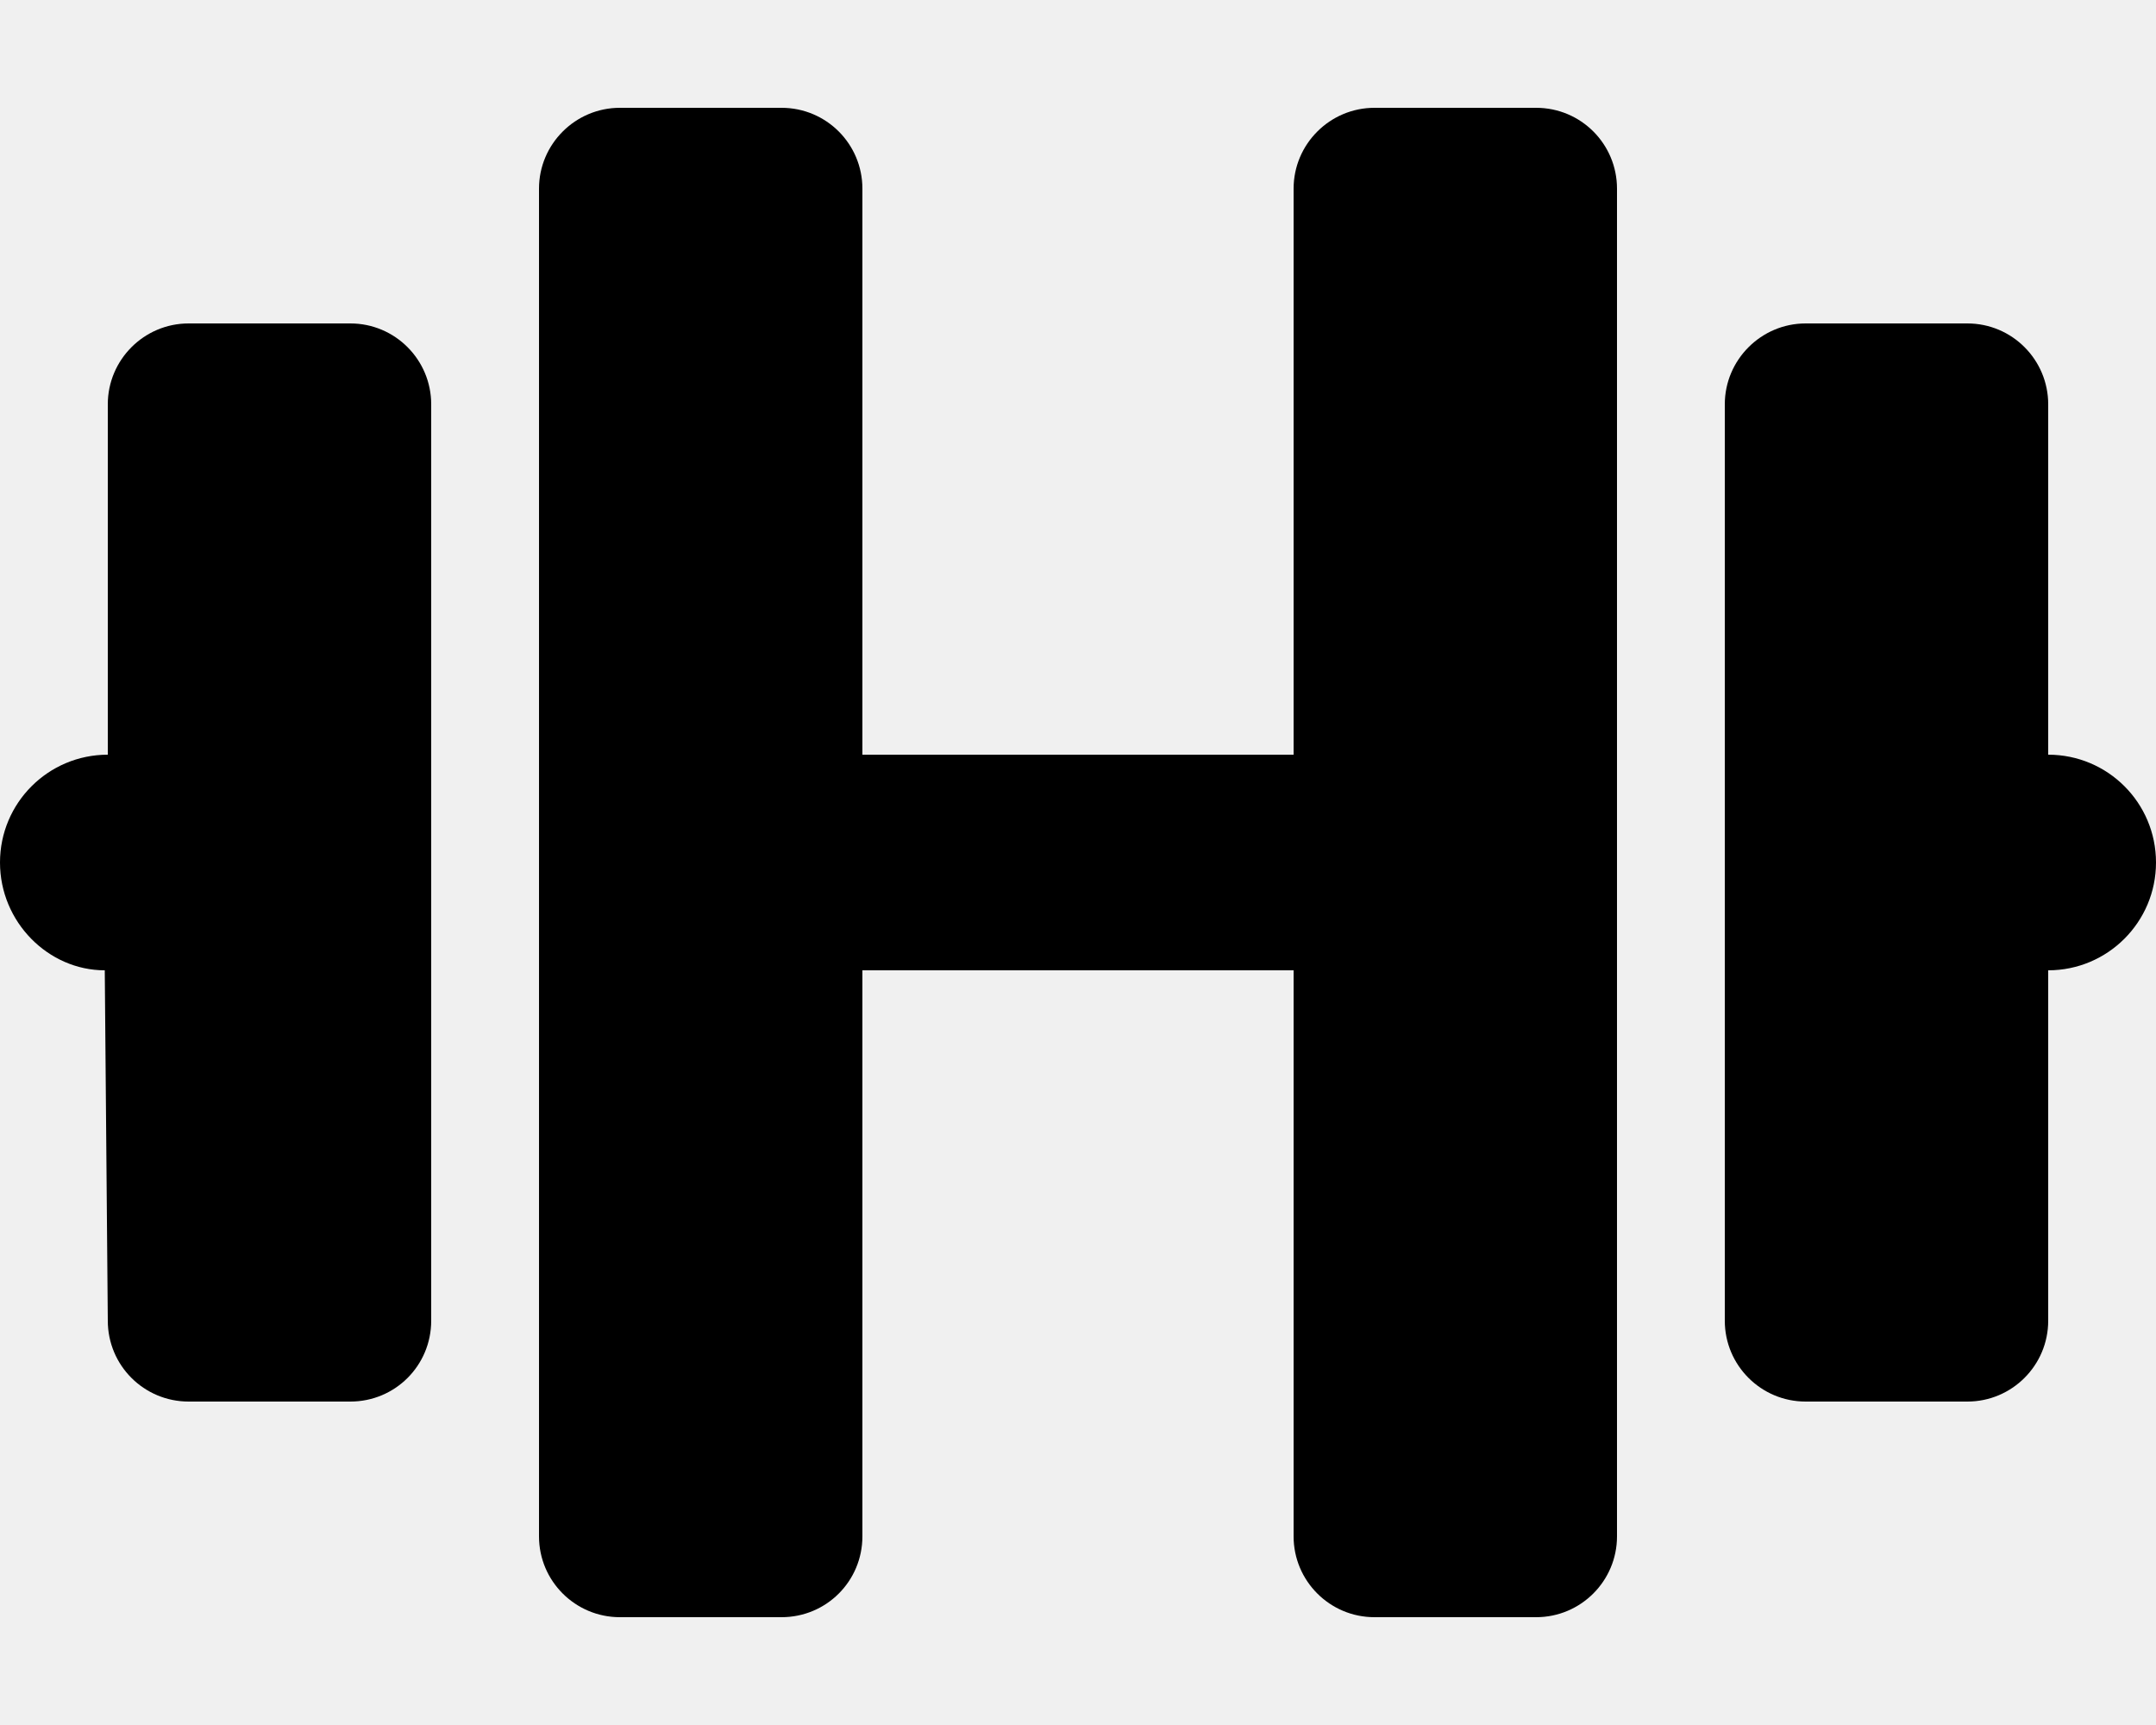
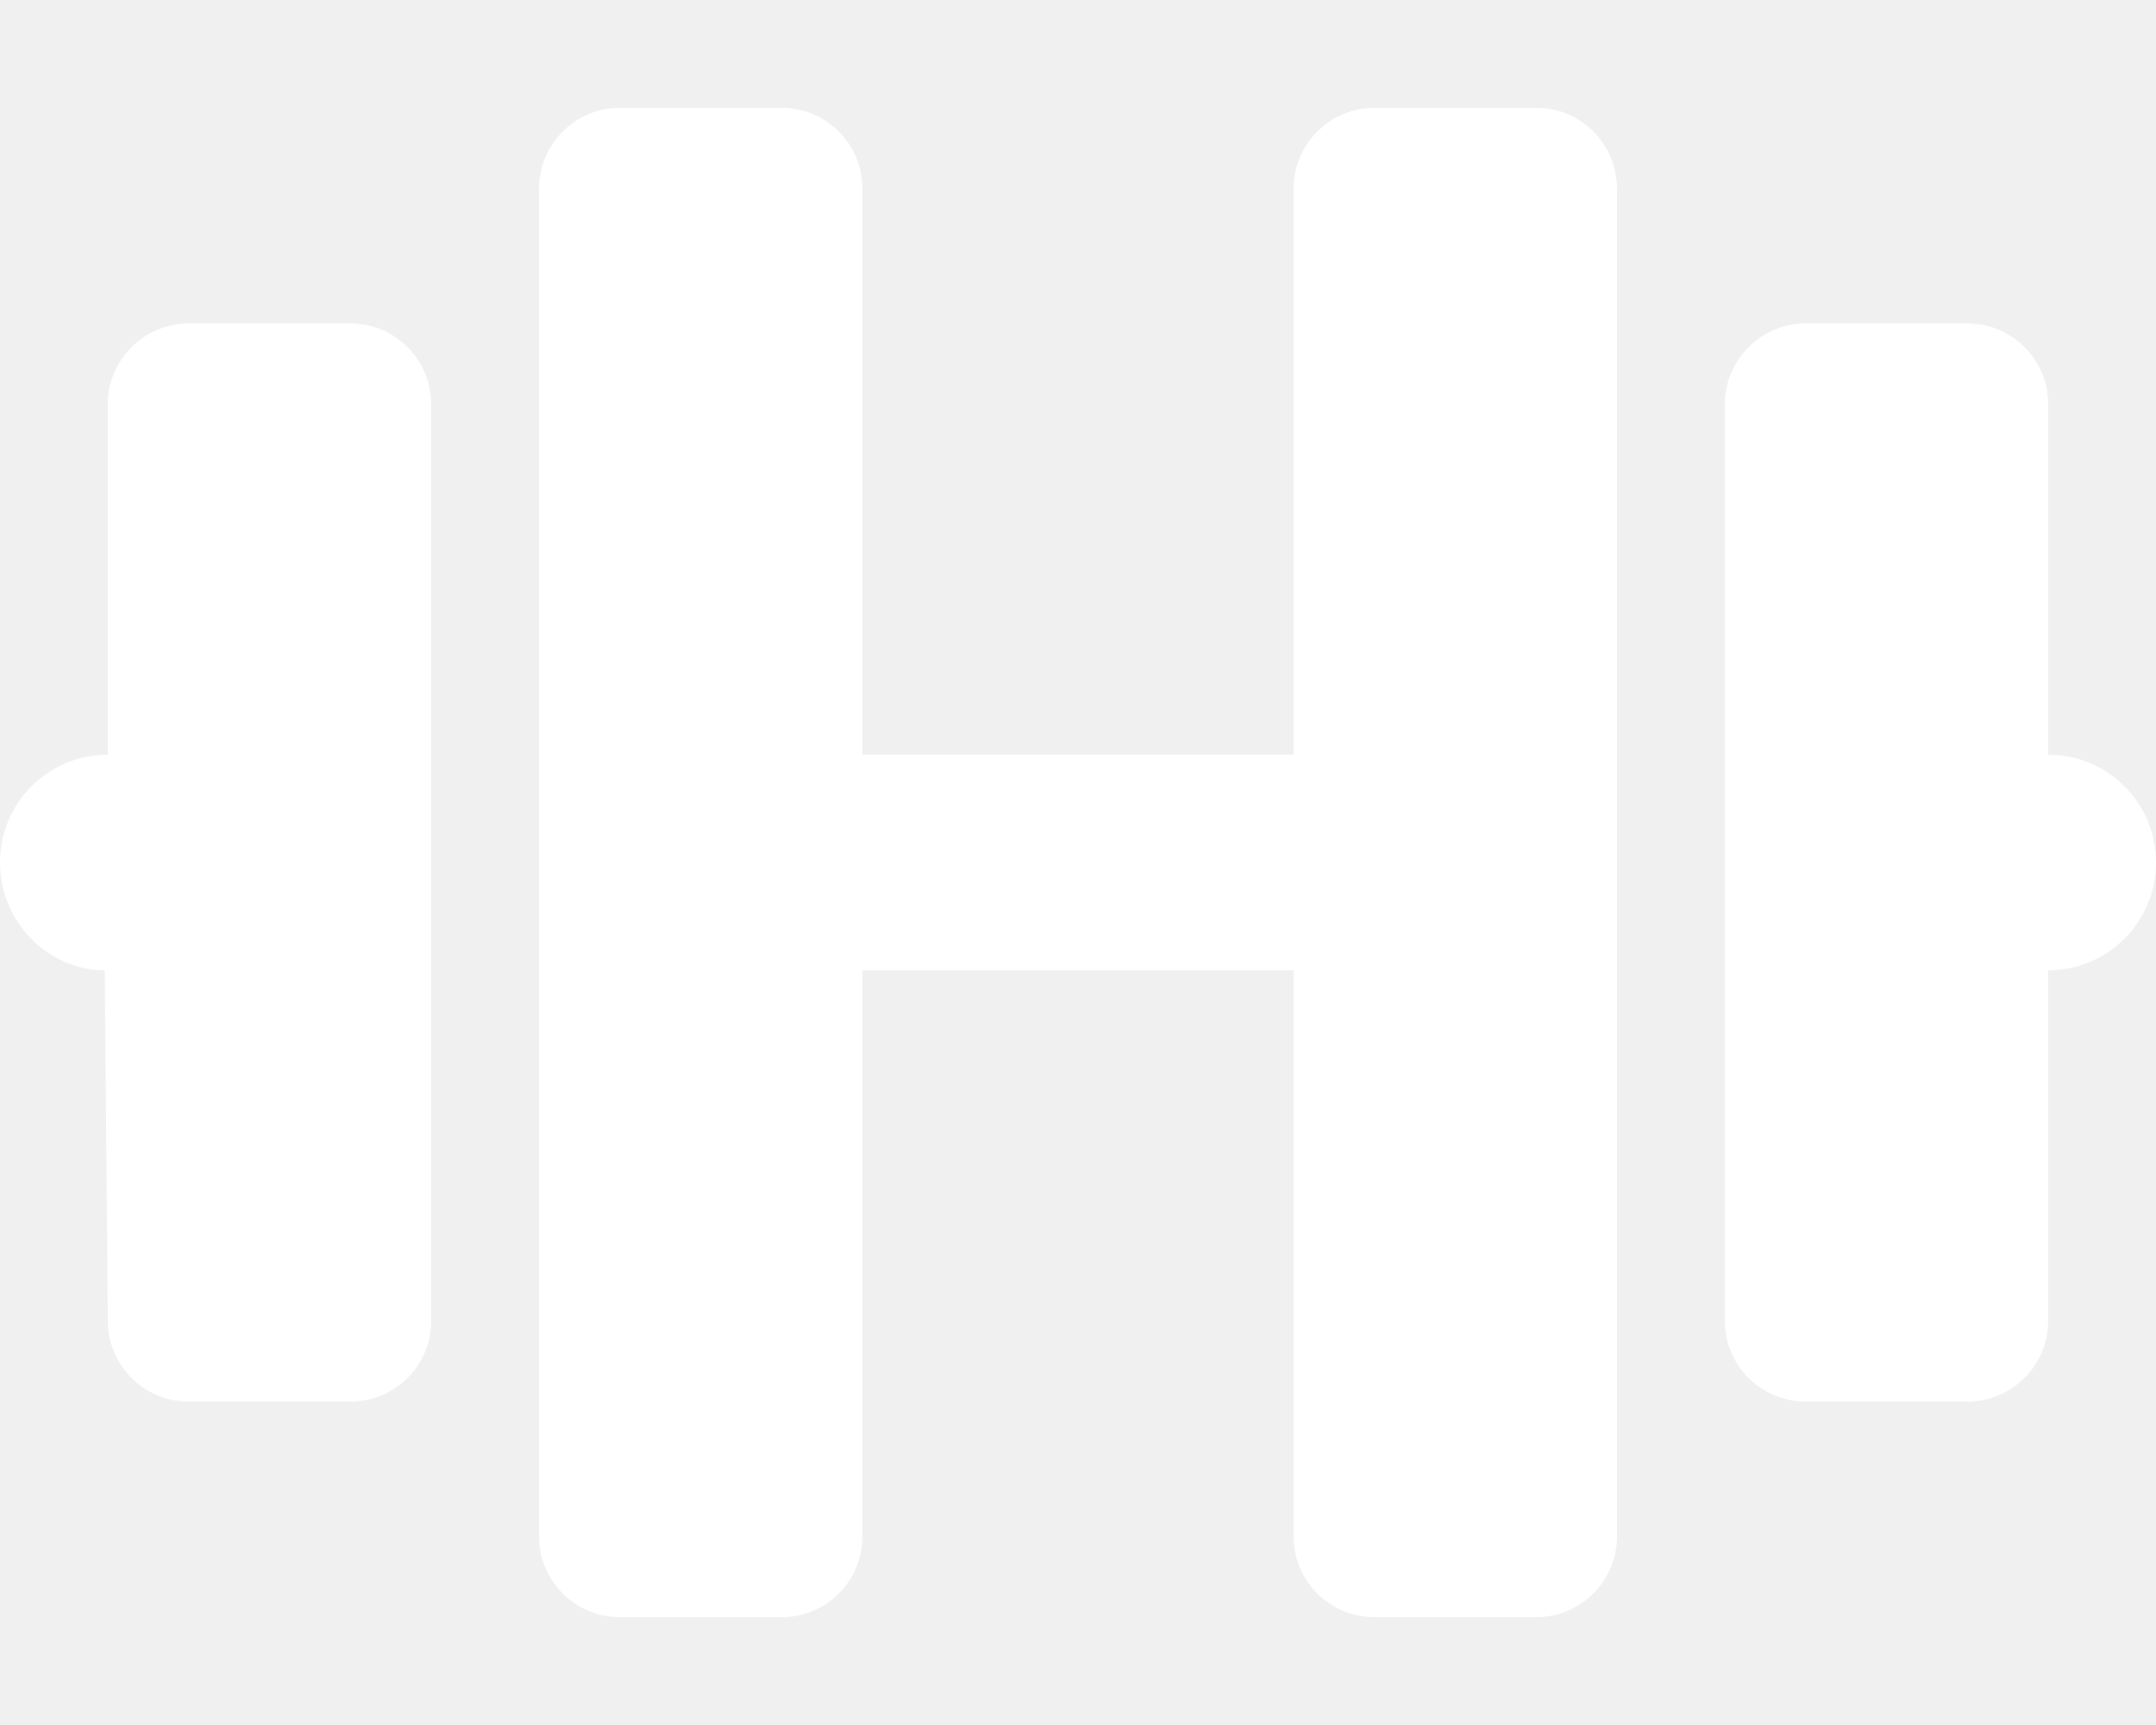
<svg xmlns="http://www.w3.org/2000/svg" viewBox="0 0 640 512">
-   <path d="M104 96h-48C42.75 96 32 106.8 32 120V224C14.33 224 0 238.3 0 256c0 17.67 14.33 32 31.1 32L32 392C32 405.3 42.75 416 56 416h48C117.3 416 128 405.3 128 392v-272C128 106.8 117.3 96 104 96zM456 32h-48C394.8 32 384 42.75 384 56V224H256V56C256 42.75 245.3 32 232 32h-48C170.8 32 160 42.75 160 56v400C160 469.3 170.8 480 184 480h48C245.3 480 256 469.3 256 456V288h128v168c0 13.25 10.75 24 24 24h48c13.25 0 24-10.75 24-24V56C480 42.75 469.3 32 456 32zM608 224V120C608 106.8 597.3 96 584 96h-48C522.8 96 512 106.8 512 120v272c0 13.25 10.75 24 24 24h48c13.25 0 24-10.75 24-24V288c17.67 0 32-14.33 32-32C640 238.3 625.7 224 608 224z" />
+   <path fill="#fff" d="M104 96h-48C42.75 96 32 106.8 32 120V224C14.33 224 0 238.3 0 256c0 17.67 14.33 32 31.1 32L32 392C32 405.3 42.75 416 56 416h48C117.3 416 128 405.3 128 392v-272C128 106.8 117.3 96 104 96zM456 32h-48C394.8 32 384 42.75 384 56V224H256V56C256 42.75 245.3 32 232 32h-48C170.8 32 160 42.75 160 56v400C160 469.3 170.8 480 184 480h48C245.3 480 256 469.3 256 456V288h128v168c0 13.25 10.75 24 24 24h48c13.25 0 24-10.75 24-24V56C480 42.75 469.3 32 456 32zM608 224V120C608 106.8 597.3 96 584 96h-48C522.8 96 512 106.8 512 120v272c0 13.25 10.75 24 24 24h48c13.25 0 24-10.75 24-24V288c17.67 0 32-14.33 32-32C640 238.3 625.7 224 608 224z" />
</svg>
